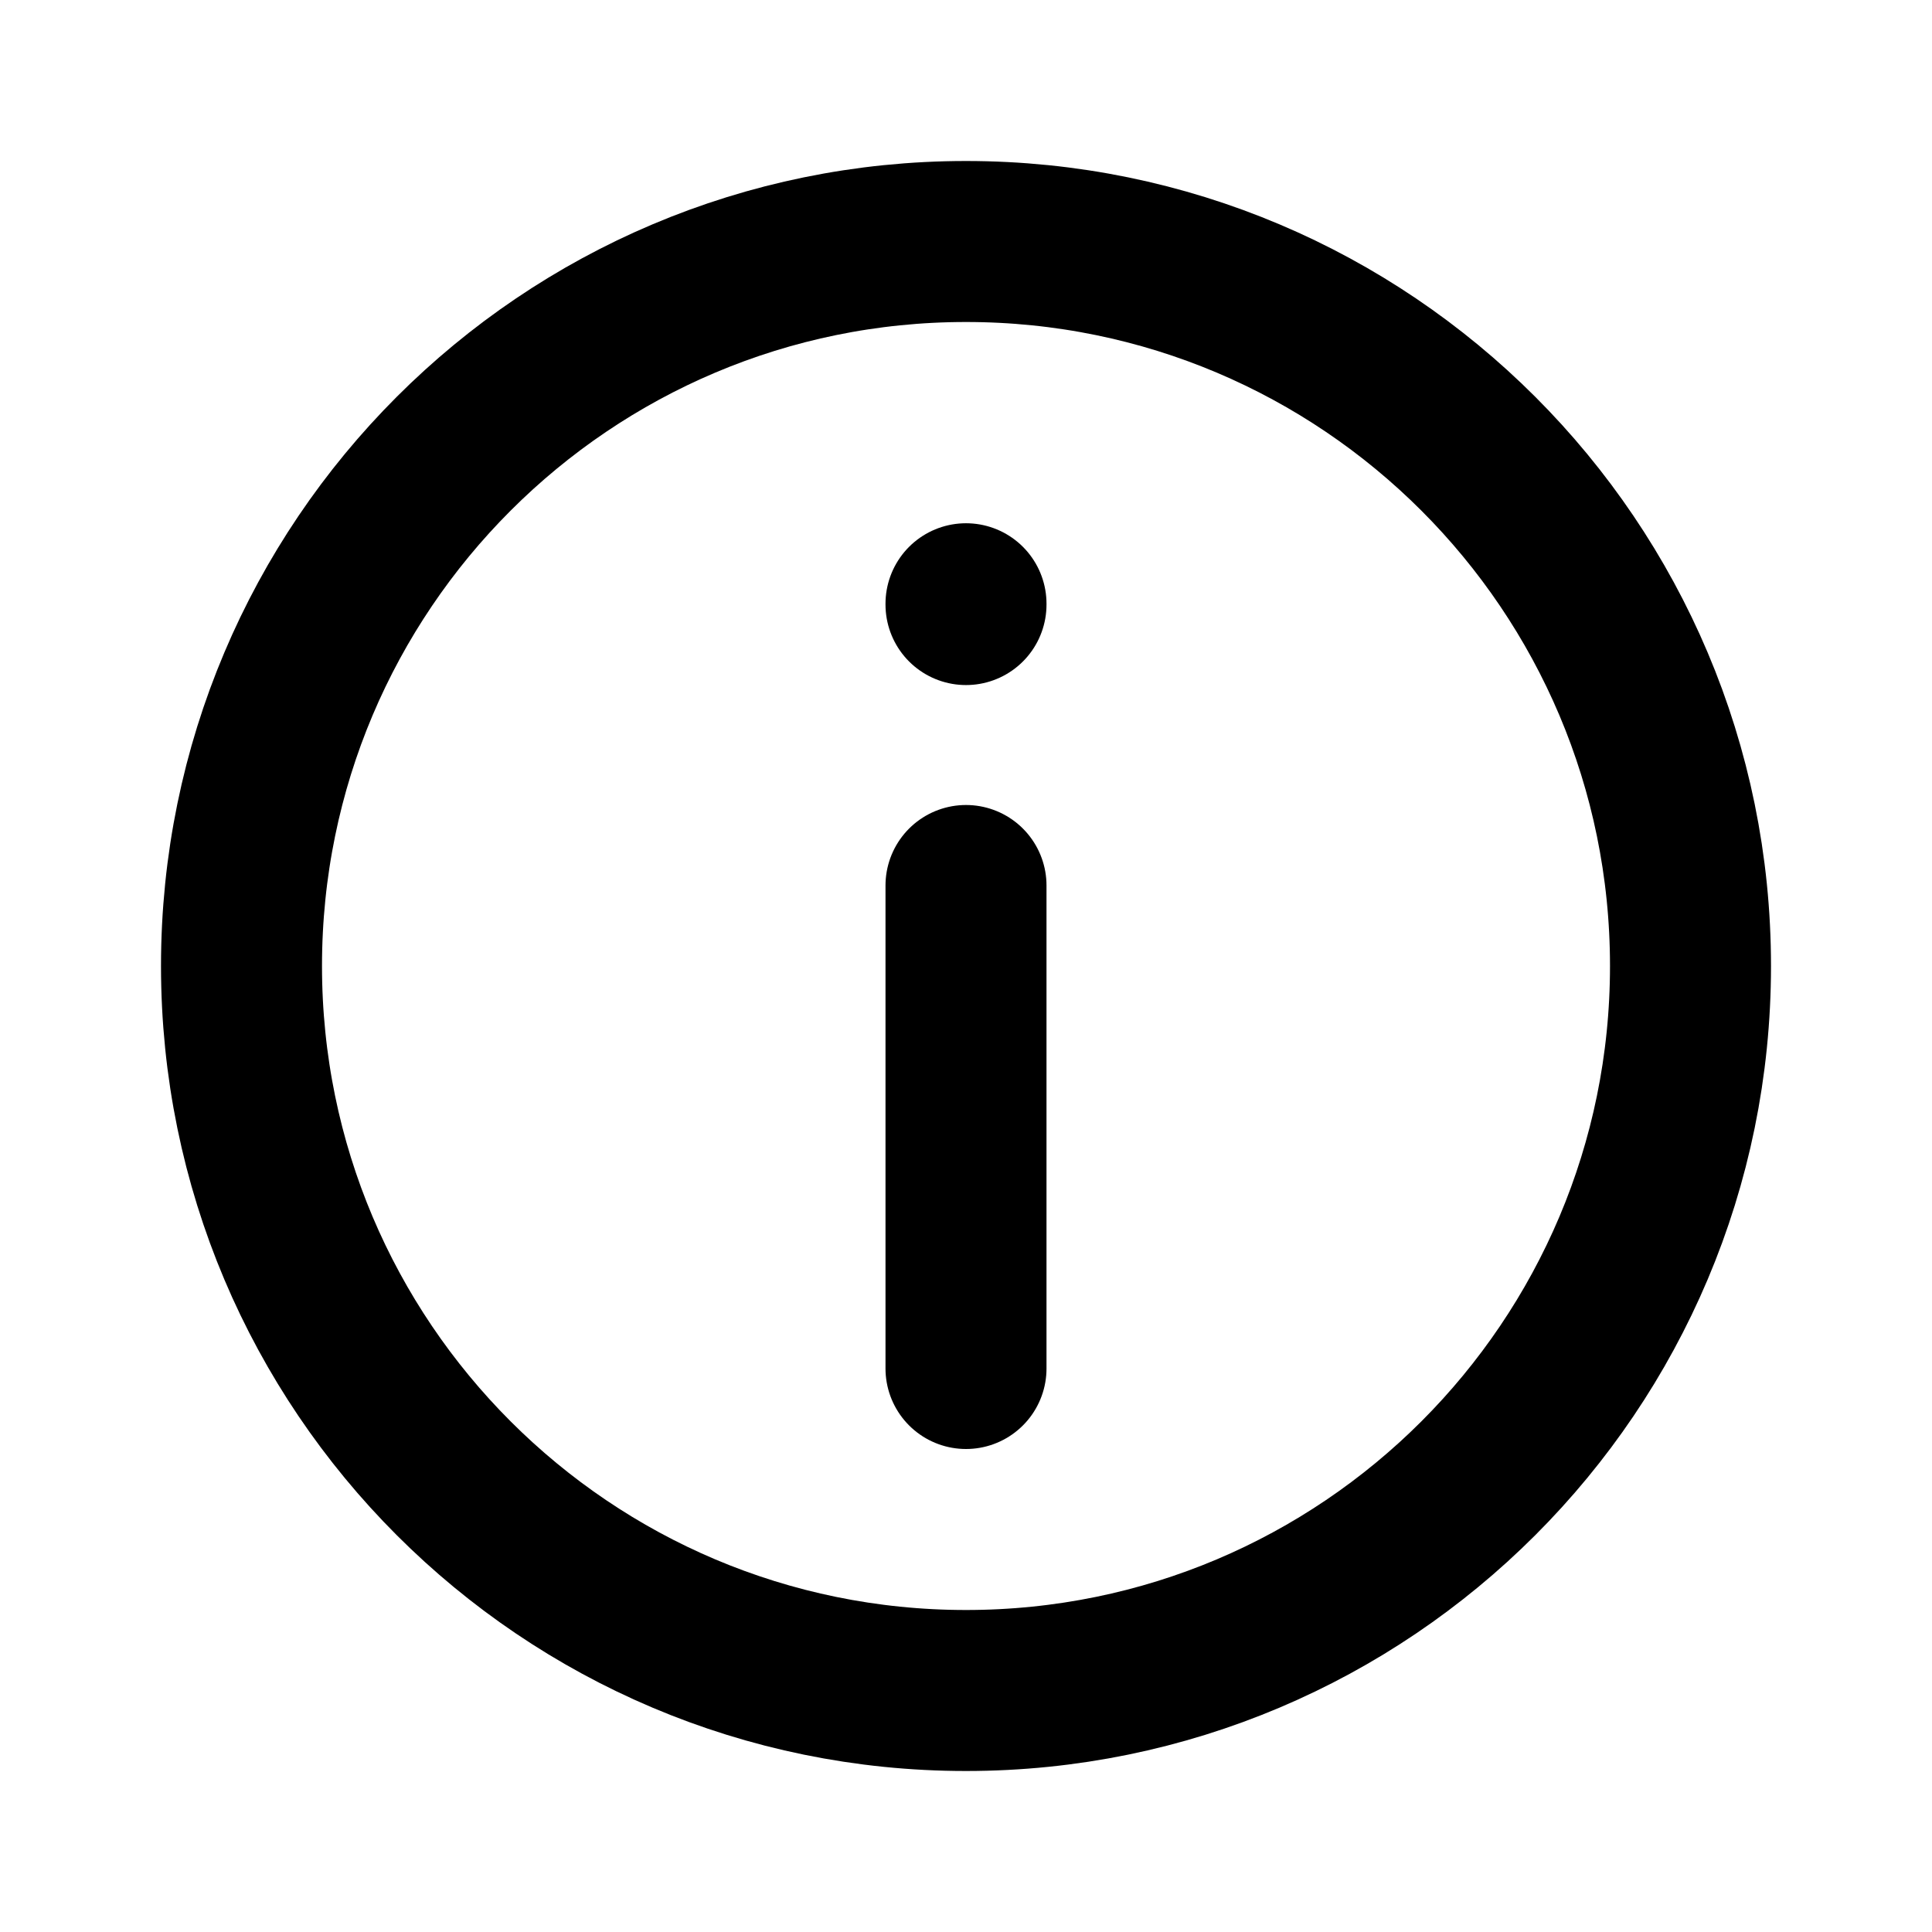
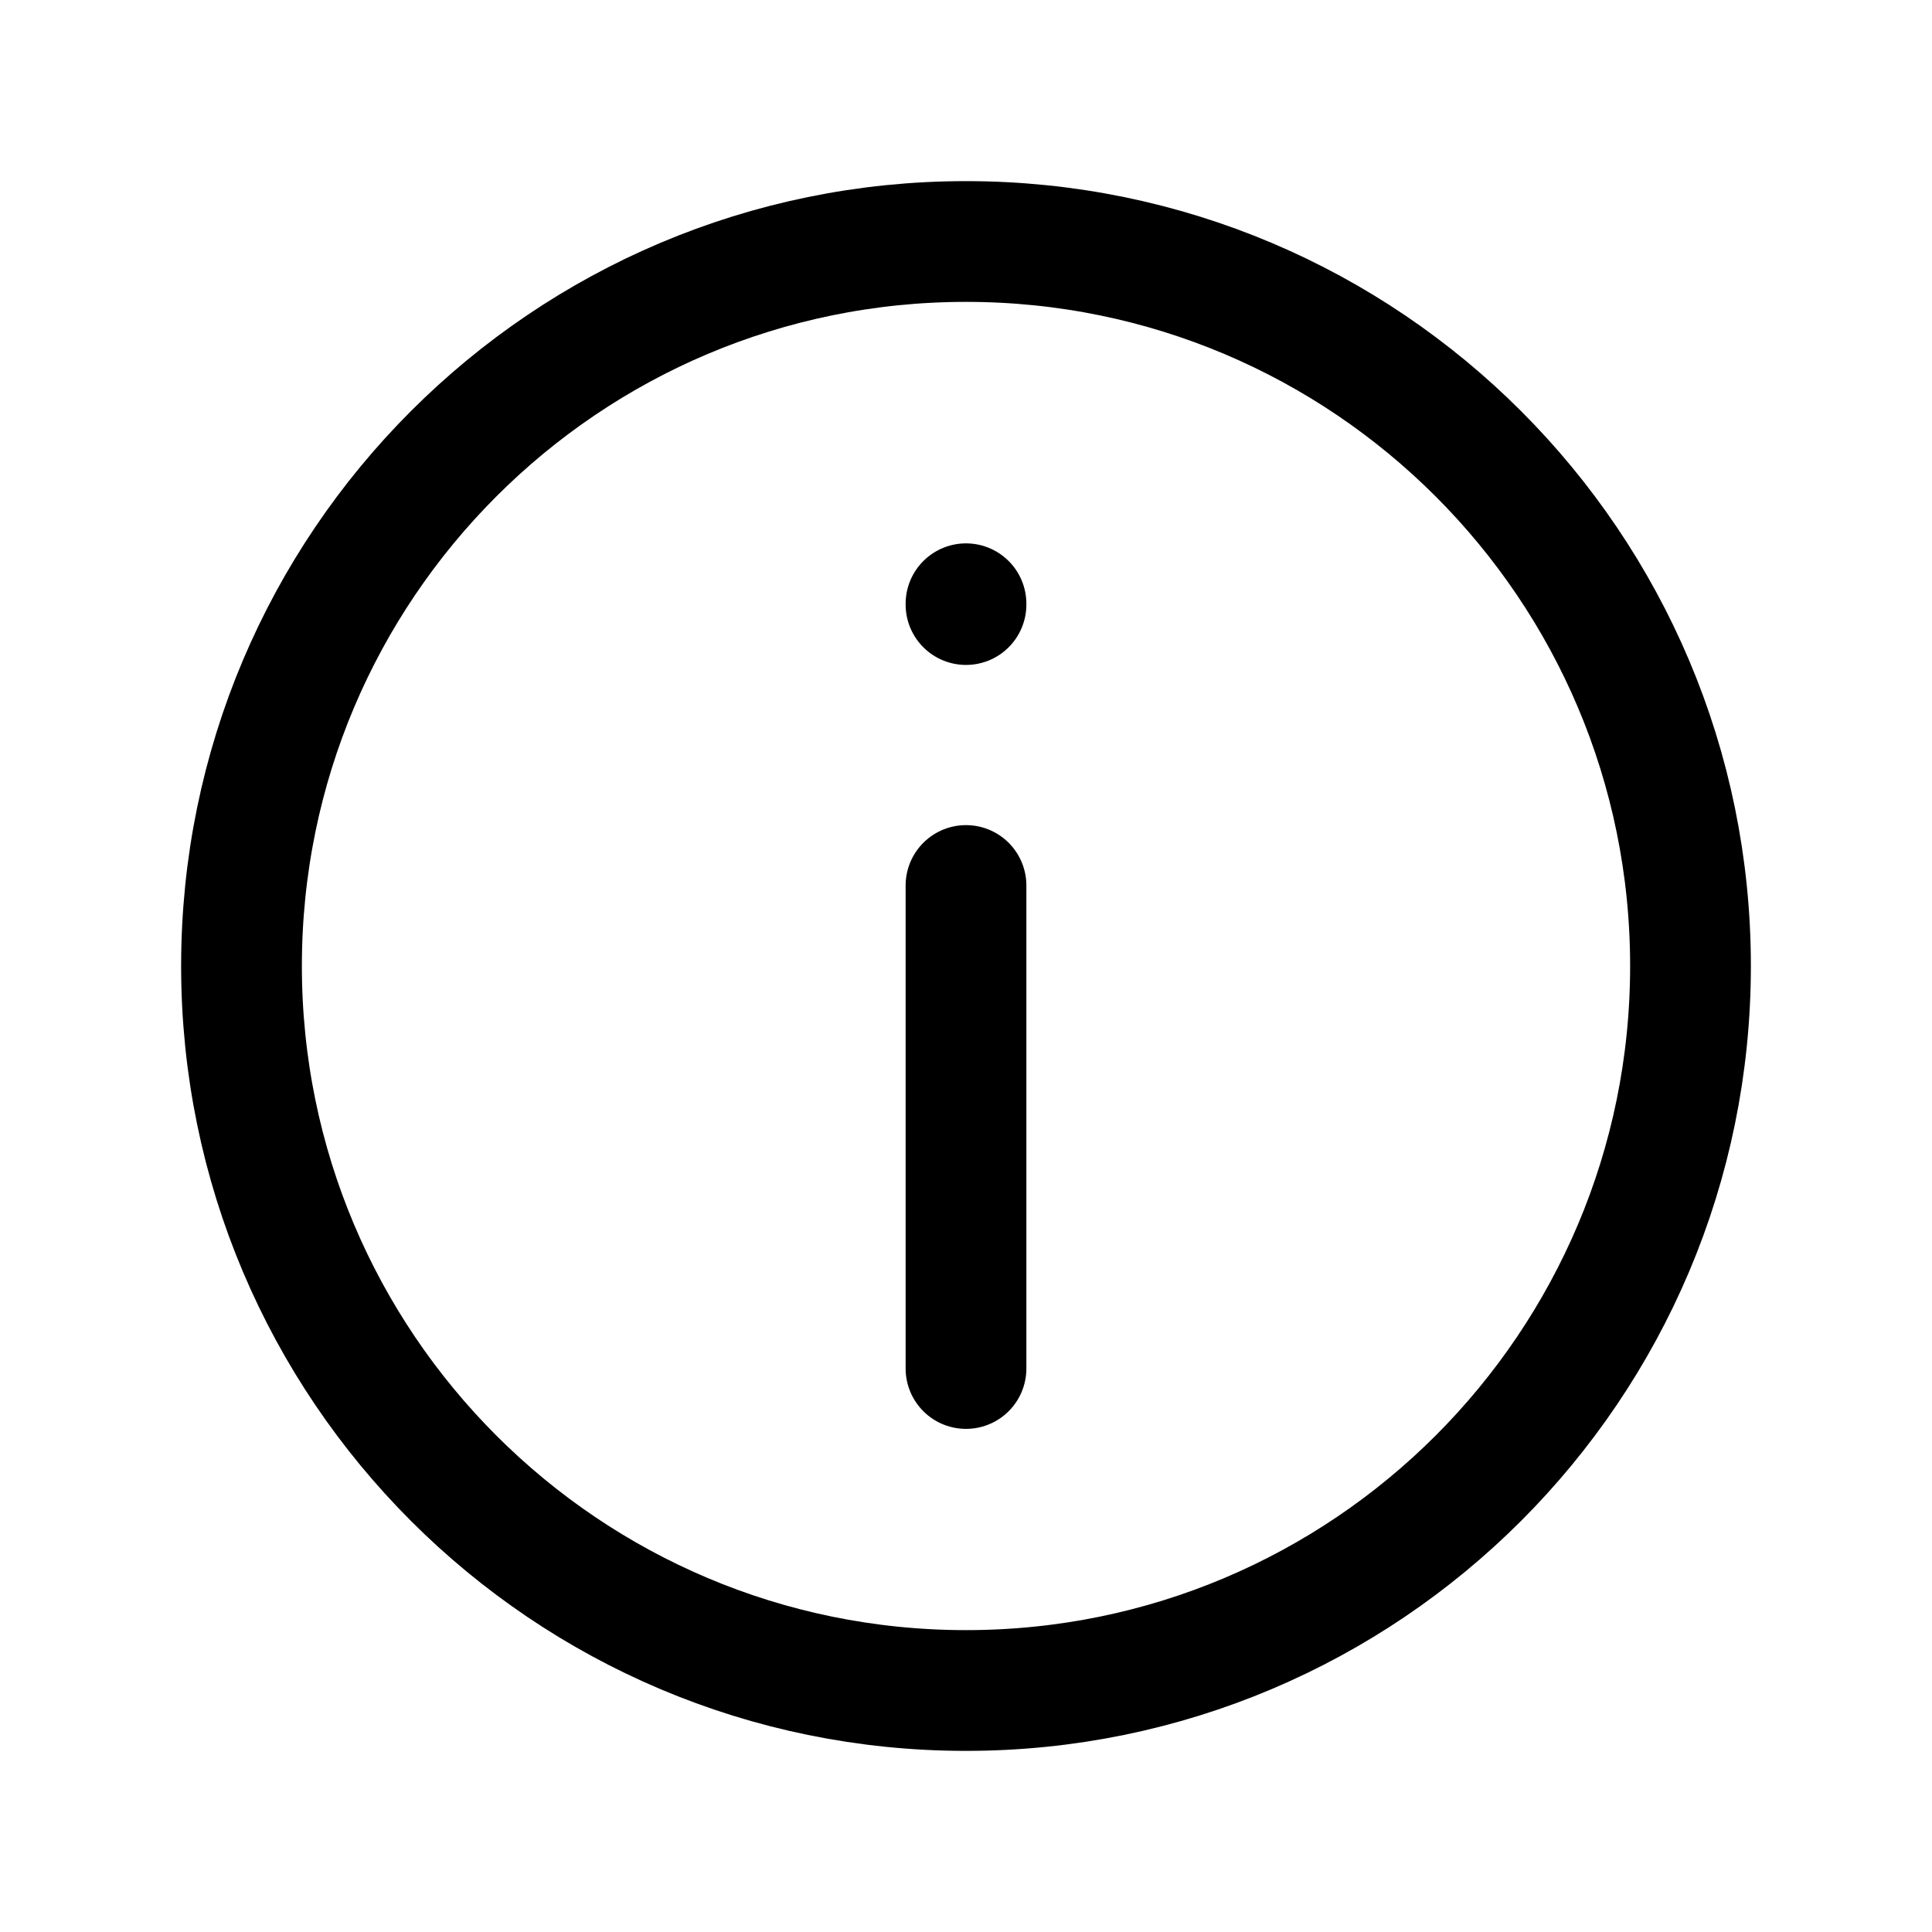
- <svg xmlns="http://www.w3.org/2000/svg" viewBox="0 0 24 24" fill="none" stroke="#000" stroke-width="2" stroke-linecap="round" stroke-linejoin="round">
+ <svg xmlns="http://www.w3.org/2000/svg" viewBox="0 0 24 24" fill="none" stroke="#000" stroke-width="1.5" stroke-linecap="round" stroke-linejoin="round">
  <circle cx="12" cy="12" r="9" />
  <path d="M12 11v6M12 7.5v.01" />
</svg>
